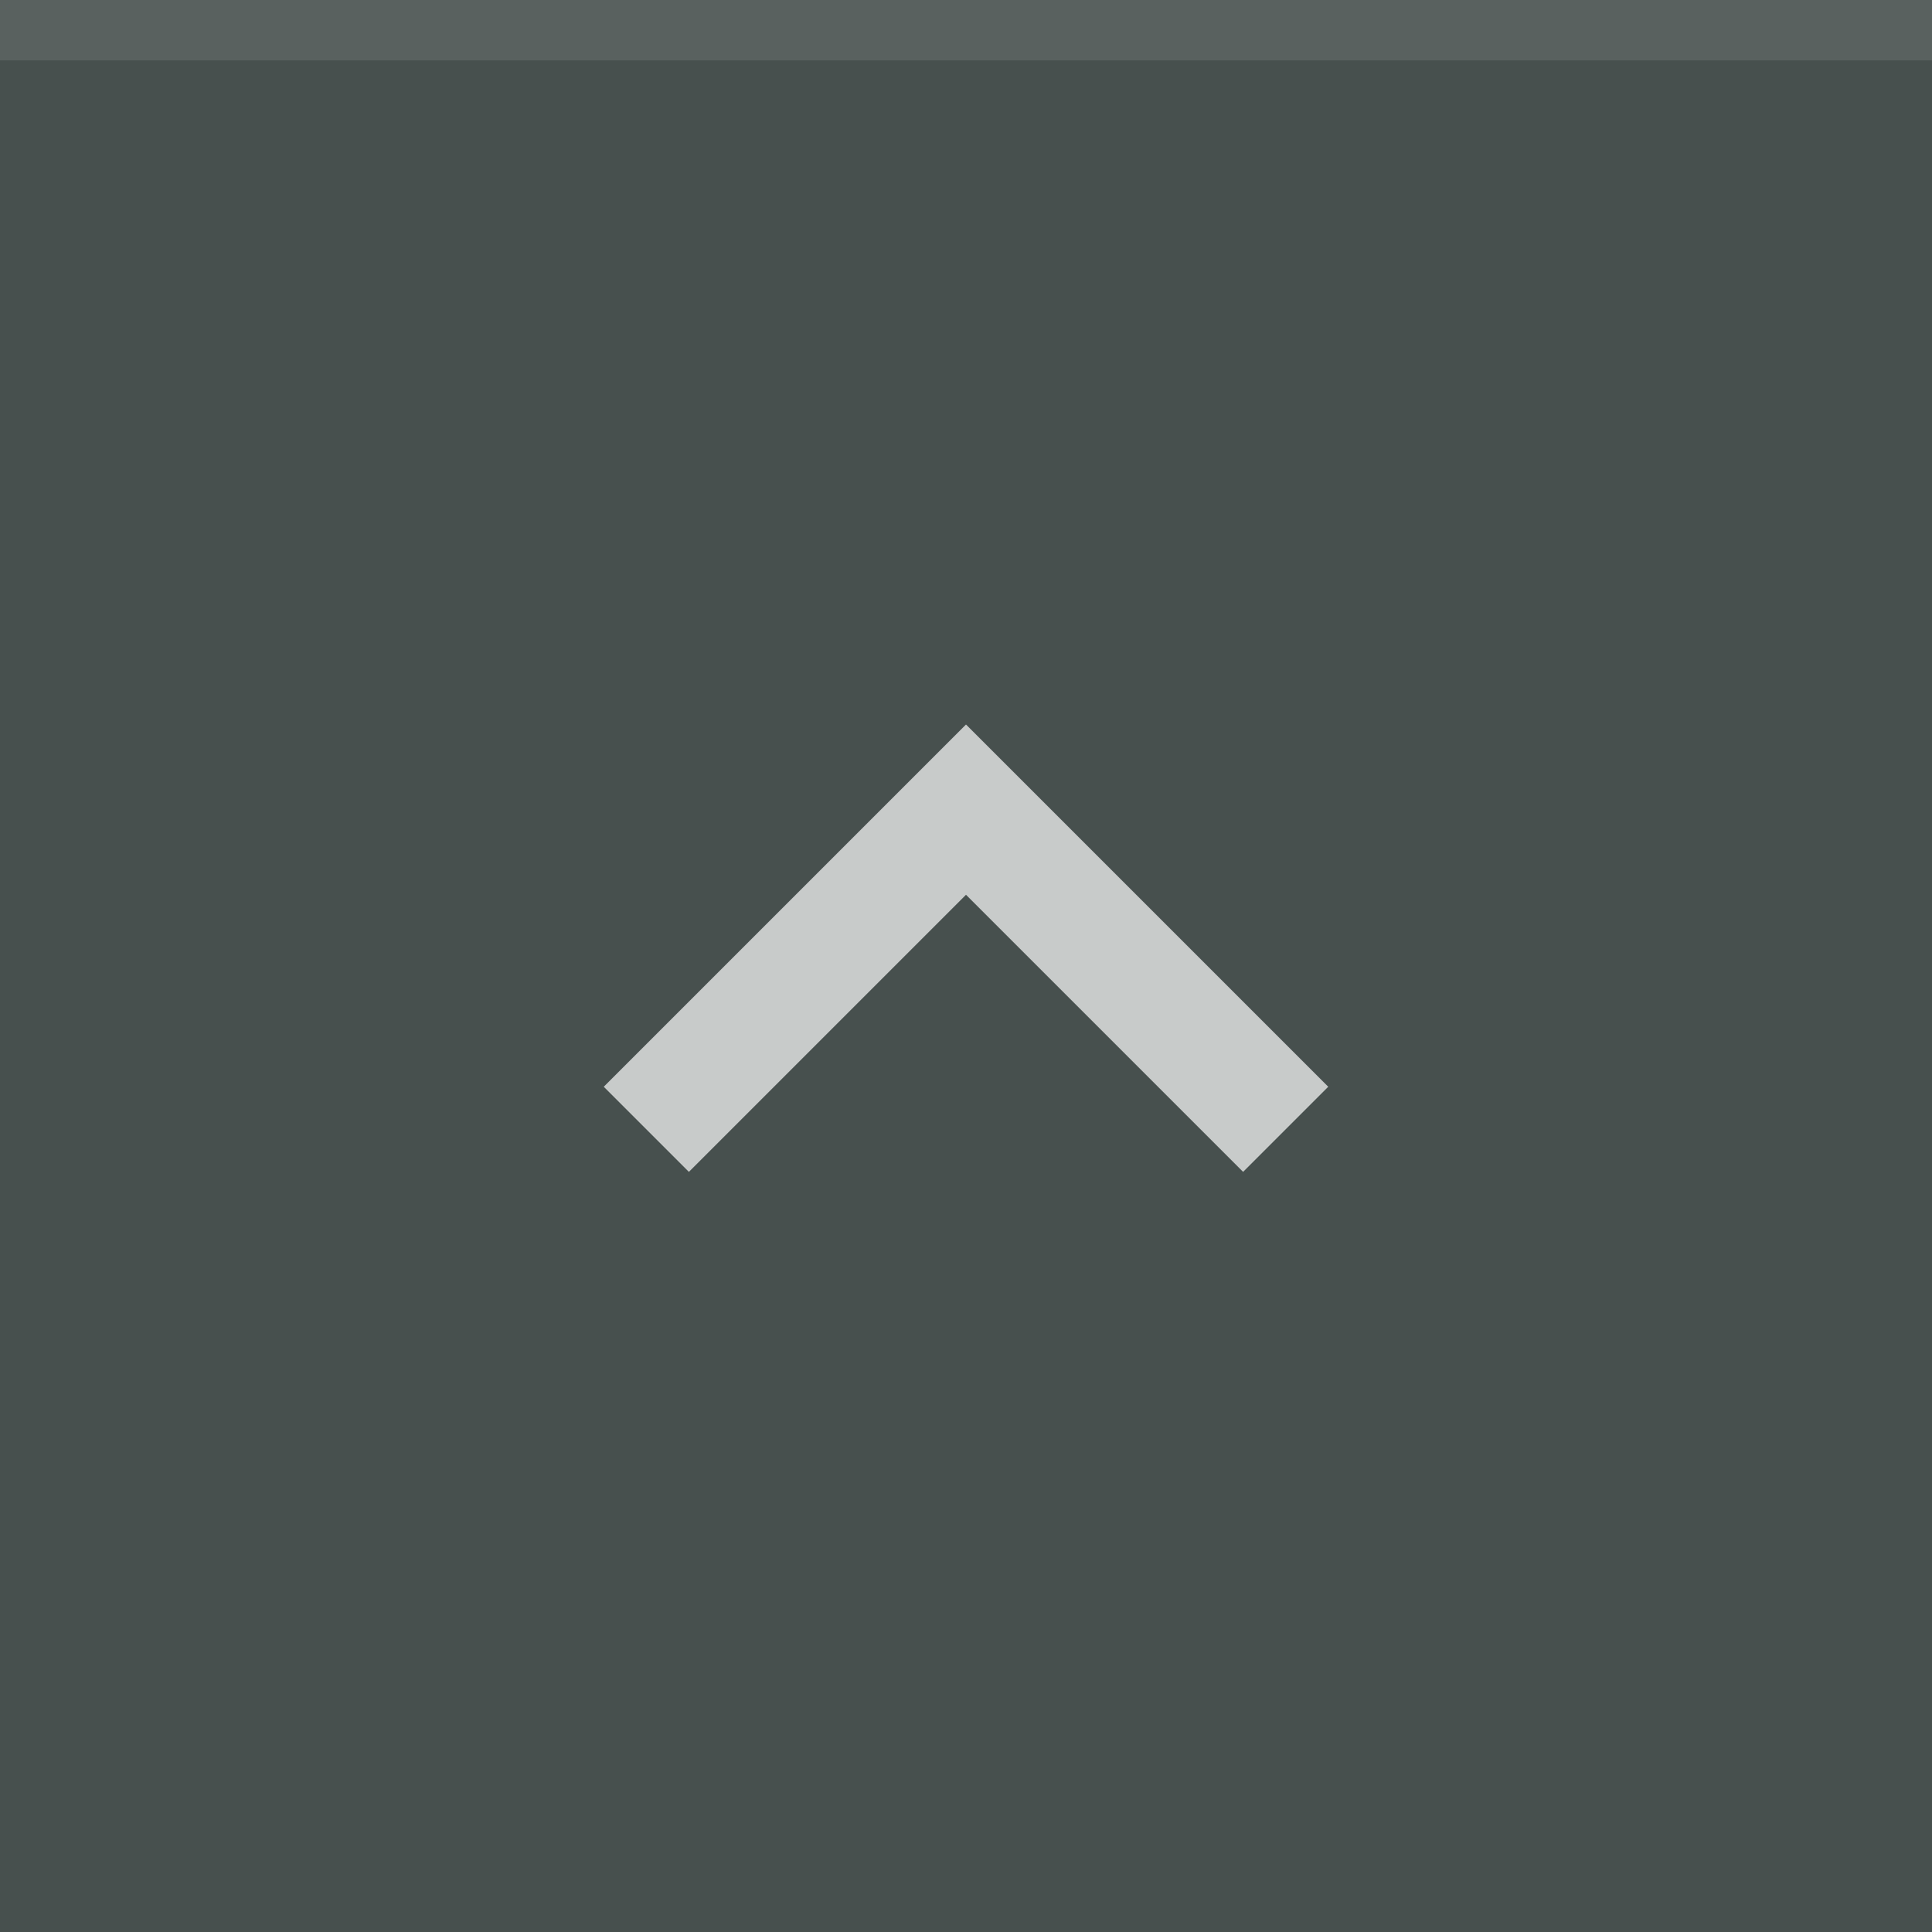
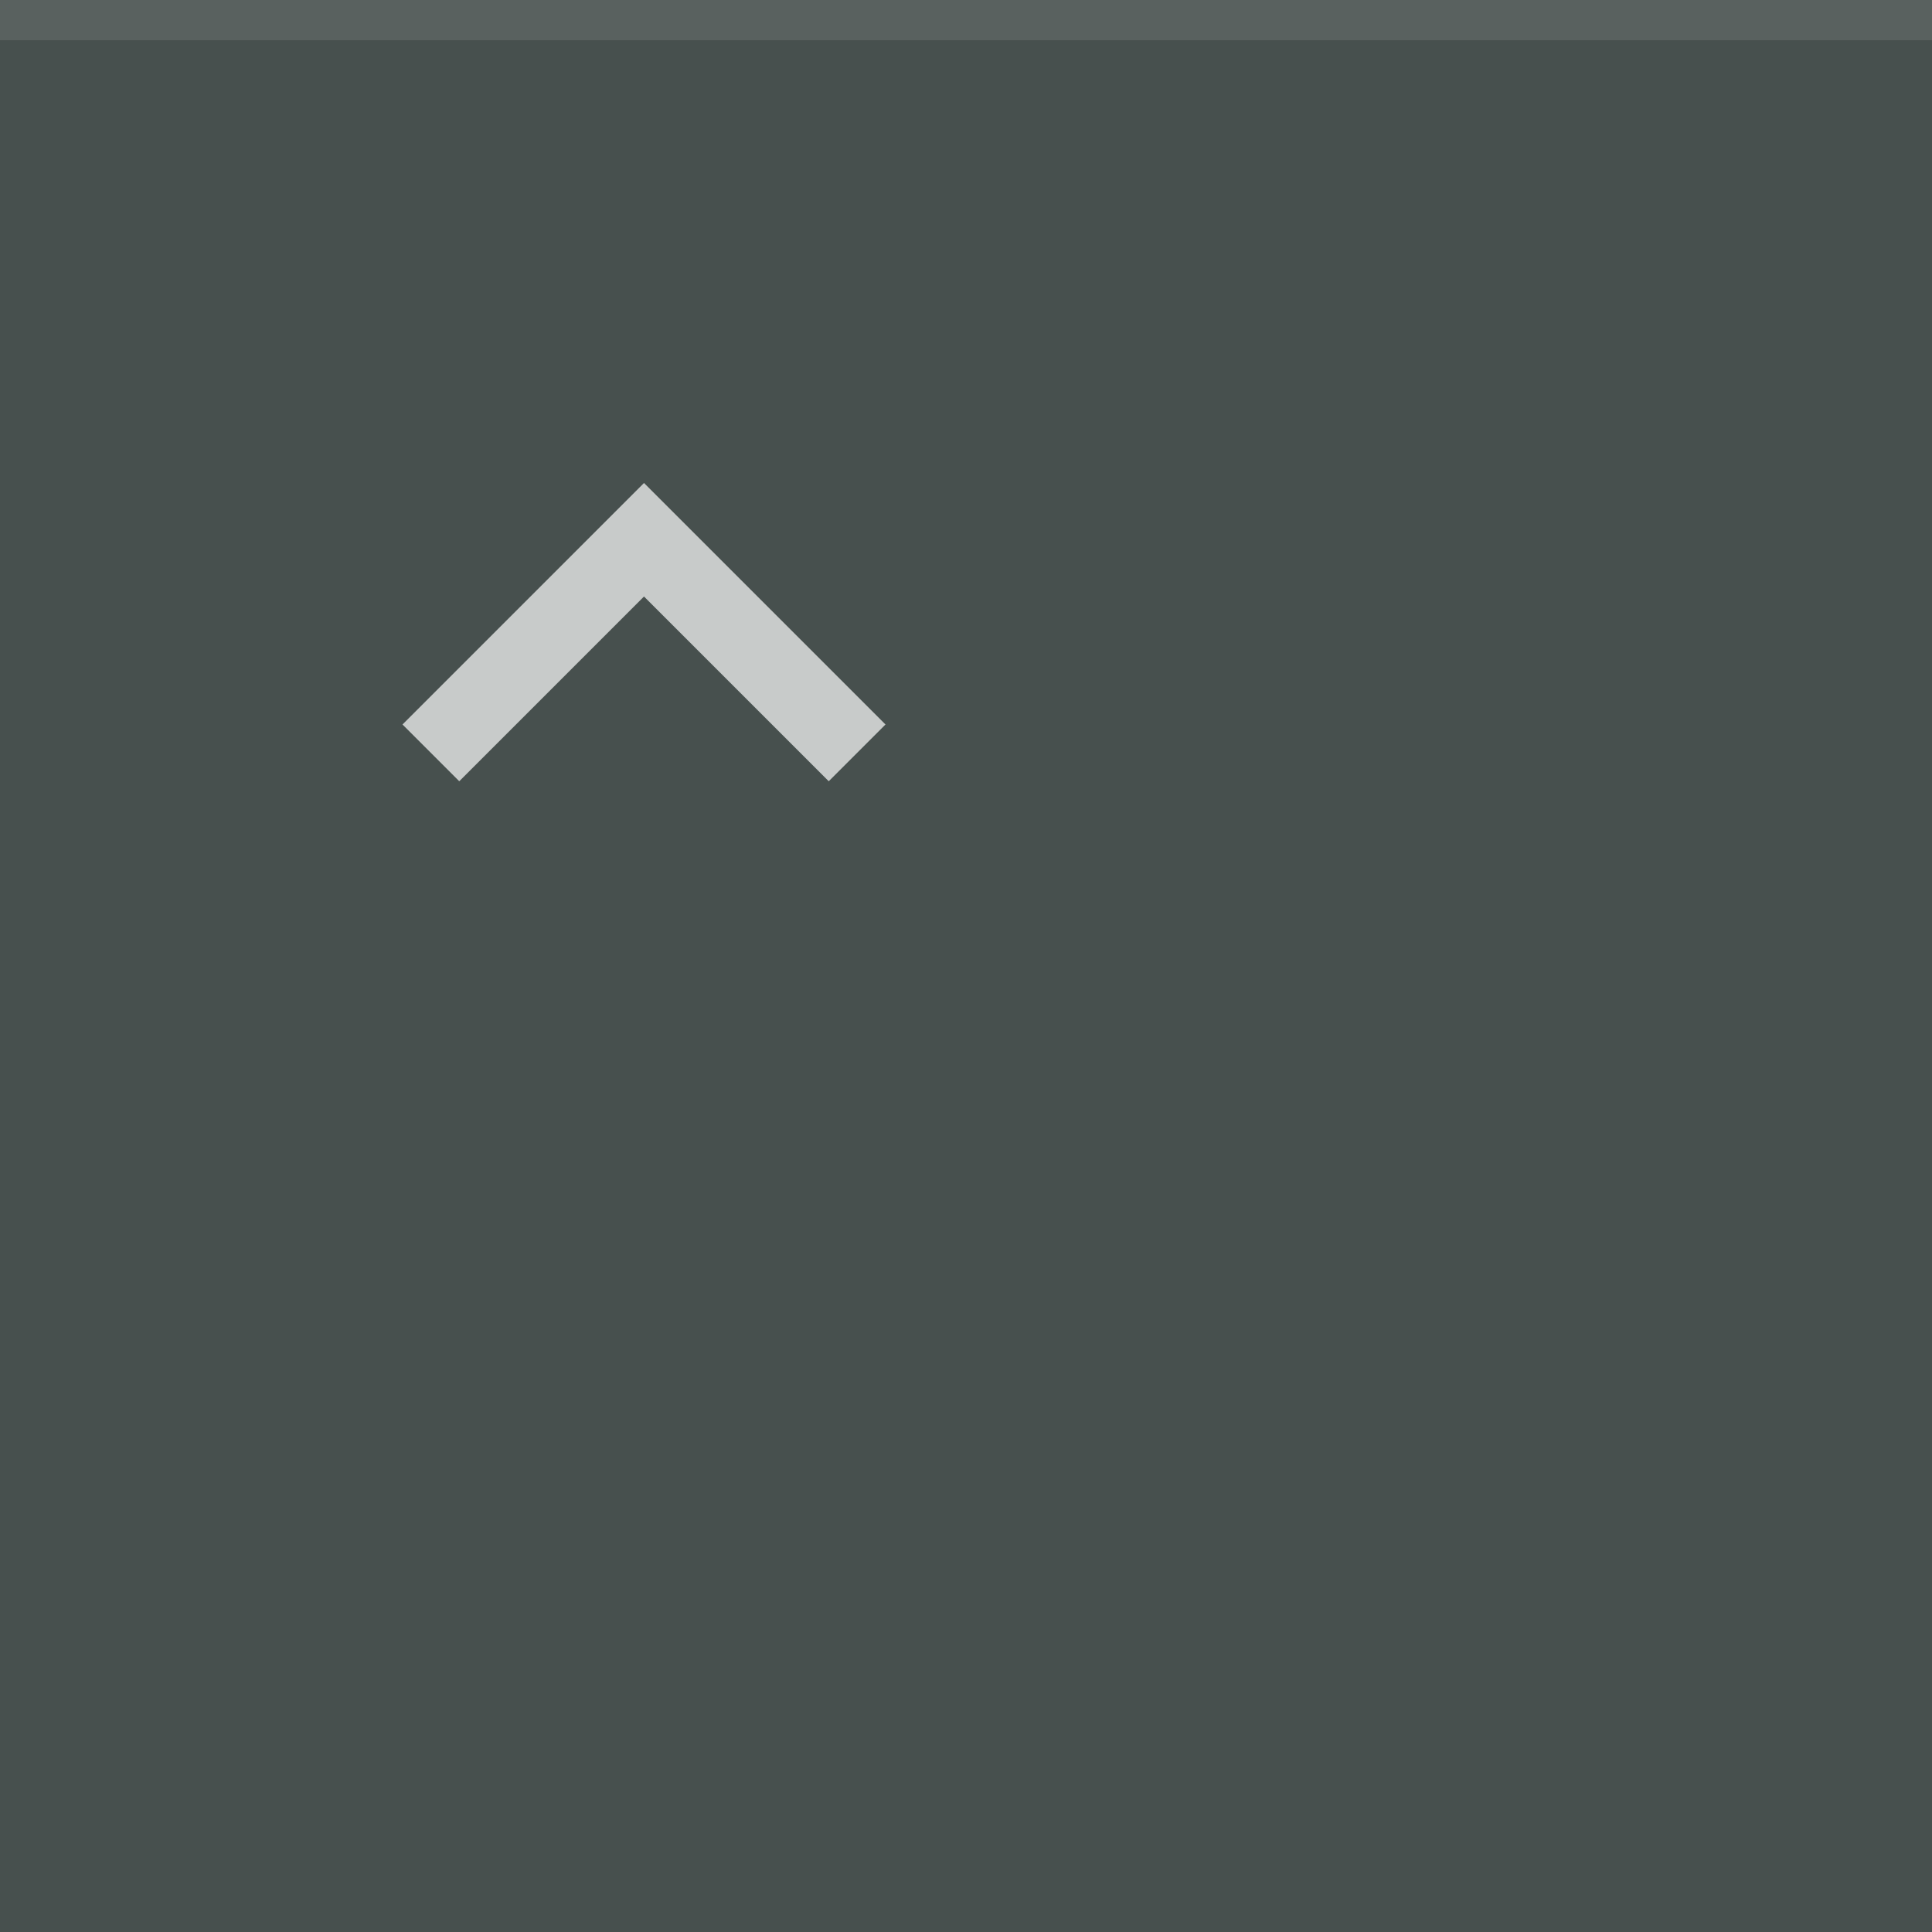
- <svg xmlns="http://www.w3.org/2000/svg" width="32" height="32" viewBox="0 0 32 32">
-   <rect width="32" height="32" fill="#47504e" />
-   <rect width="32" height="1" fill="#FFFFFF" fill-opacity="0.1" />
+ <svg xmlns="http://www.w3.org/2000/svg" width="48" height="48" viewBox="0 0 48 48">
+   <rect width="48" height="48" fill="#47504e" />
+   <rect width="48" height="1" fill="#FFFFFF" fill-opacity="0.1" />
  <g fill="#FFFFFF" opacity="0.7">
    <circle cx="16" cy="16" r="12" opacity="0" />
    <path d="m10 18 1.41 1.41 4.59-4.59 4.59 4.59 1.41-1.41-6-6z" />
  </g>
</svg>
